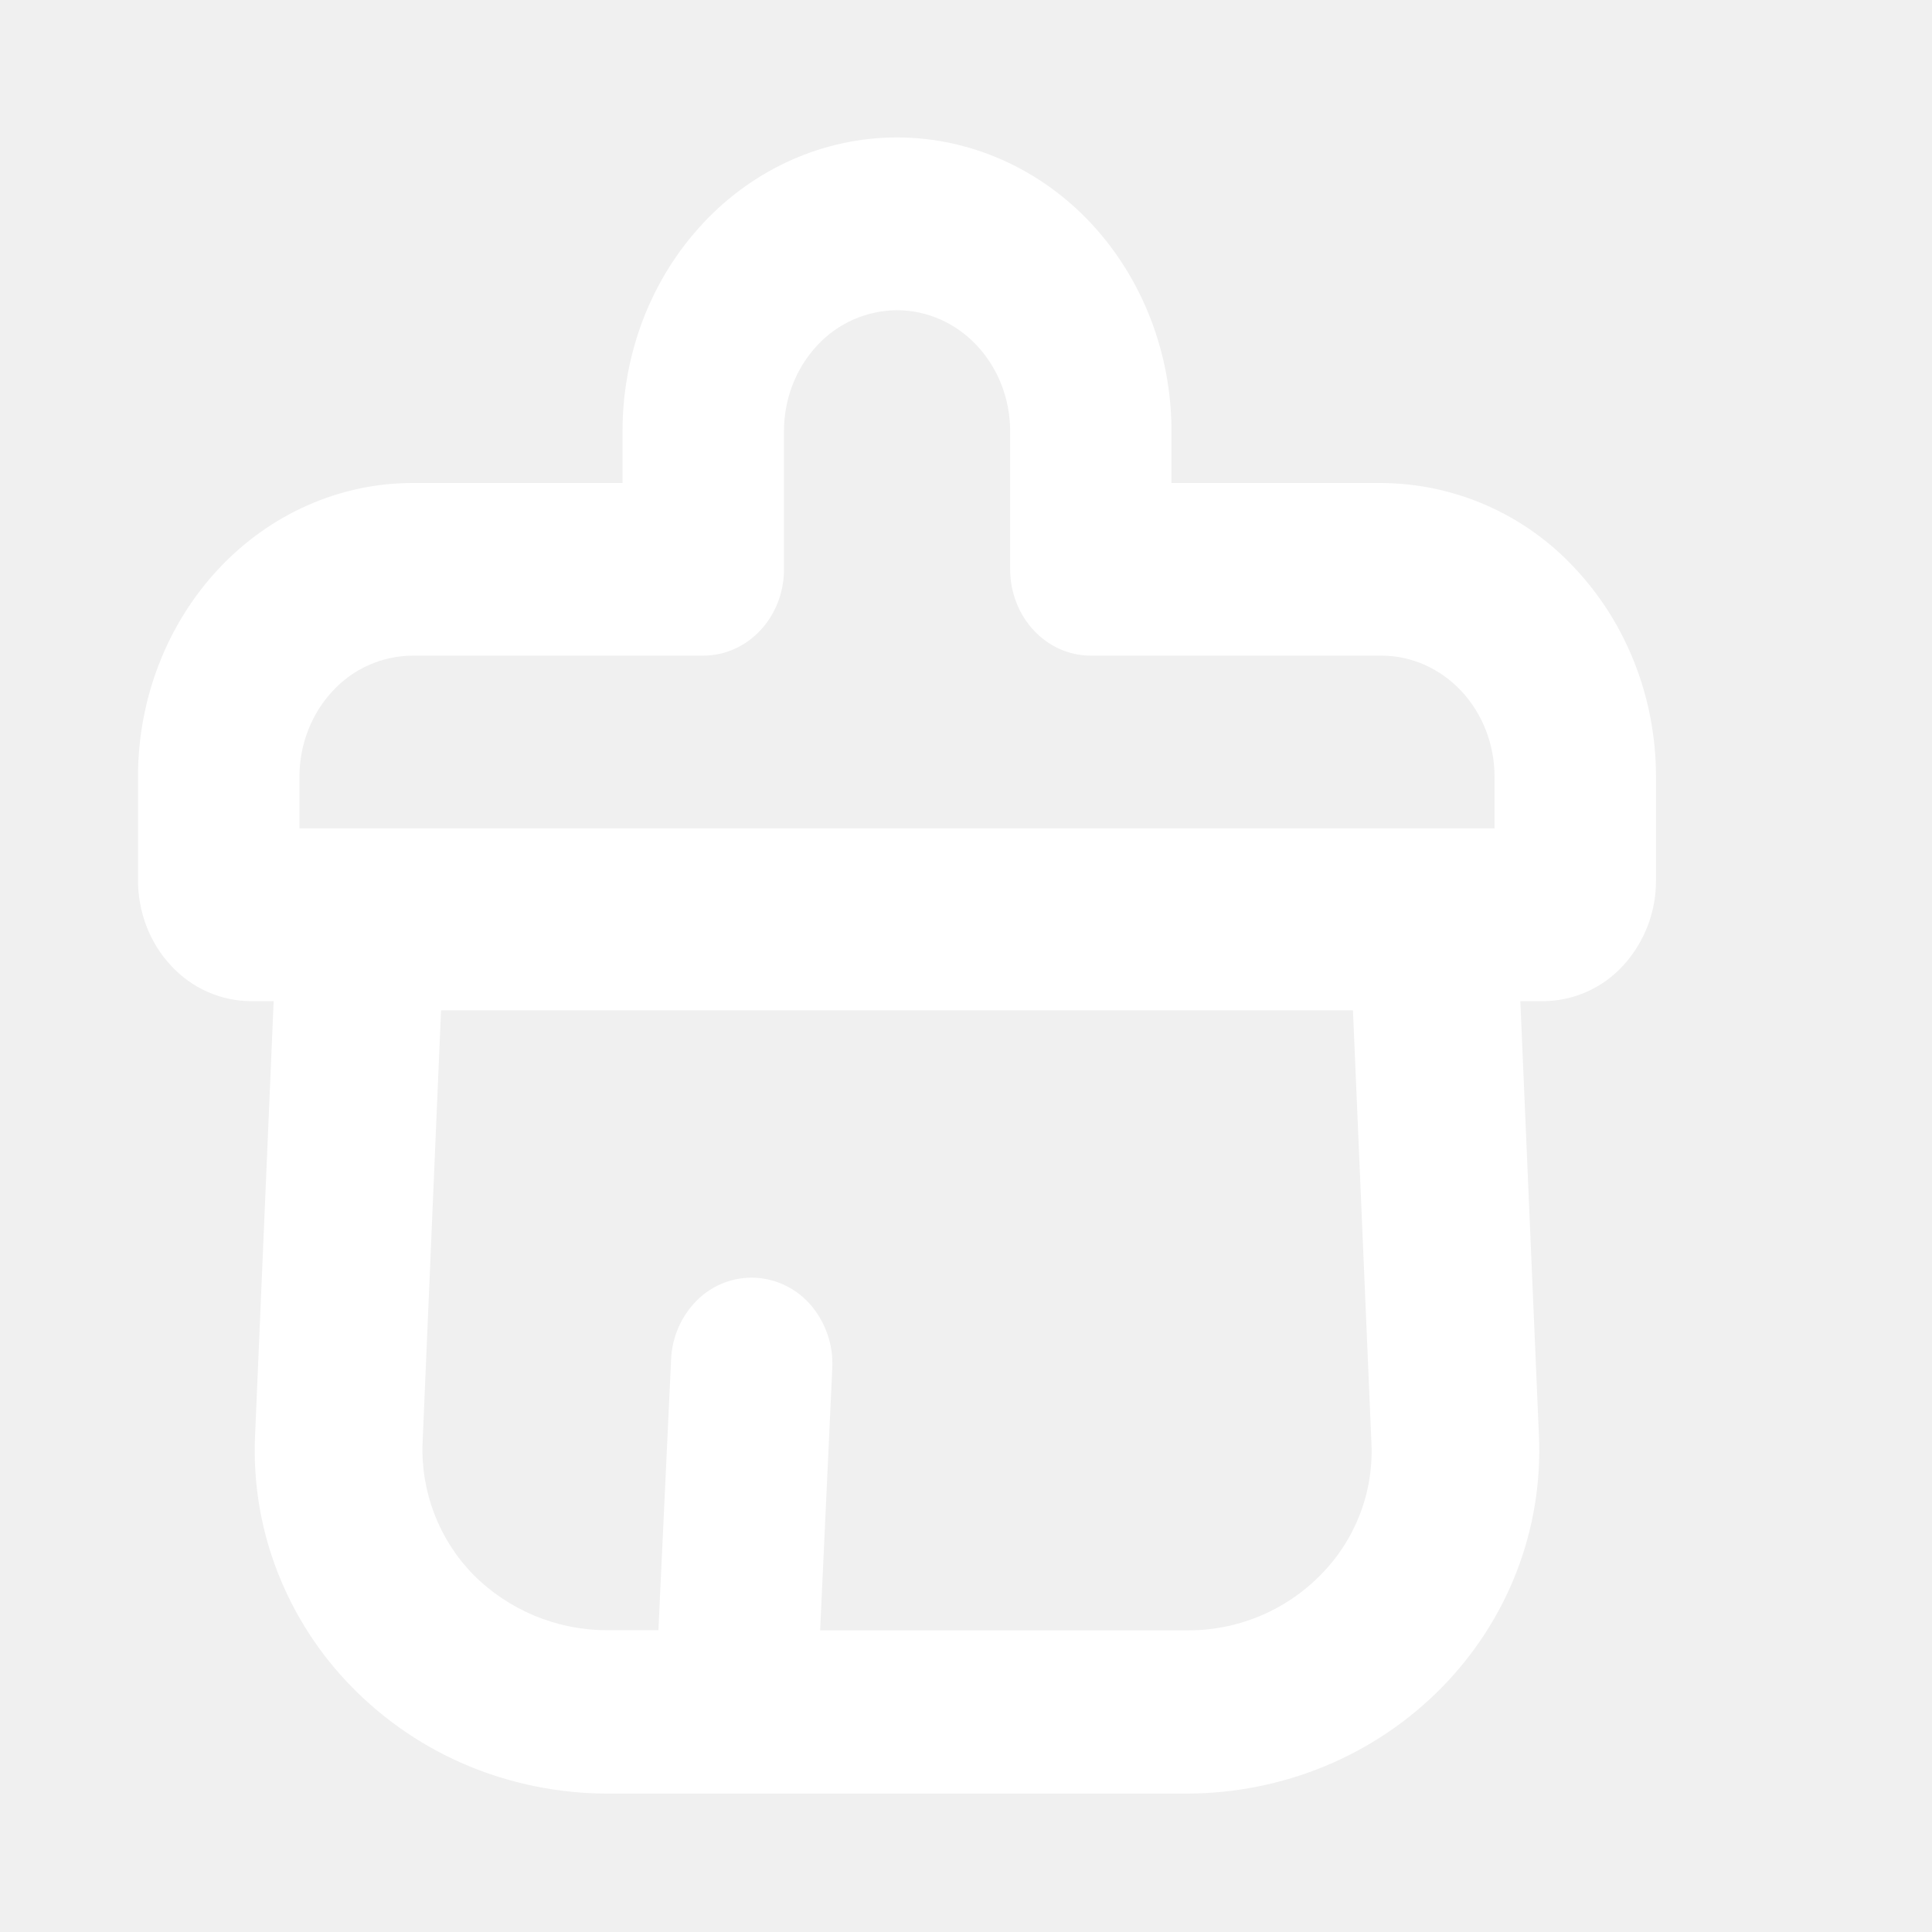
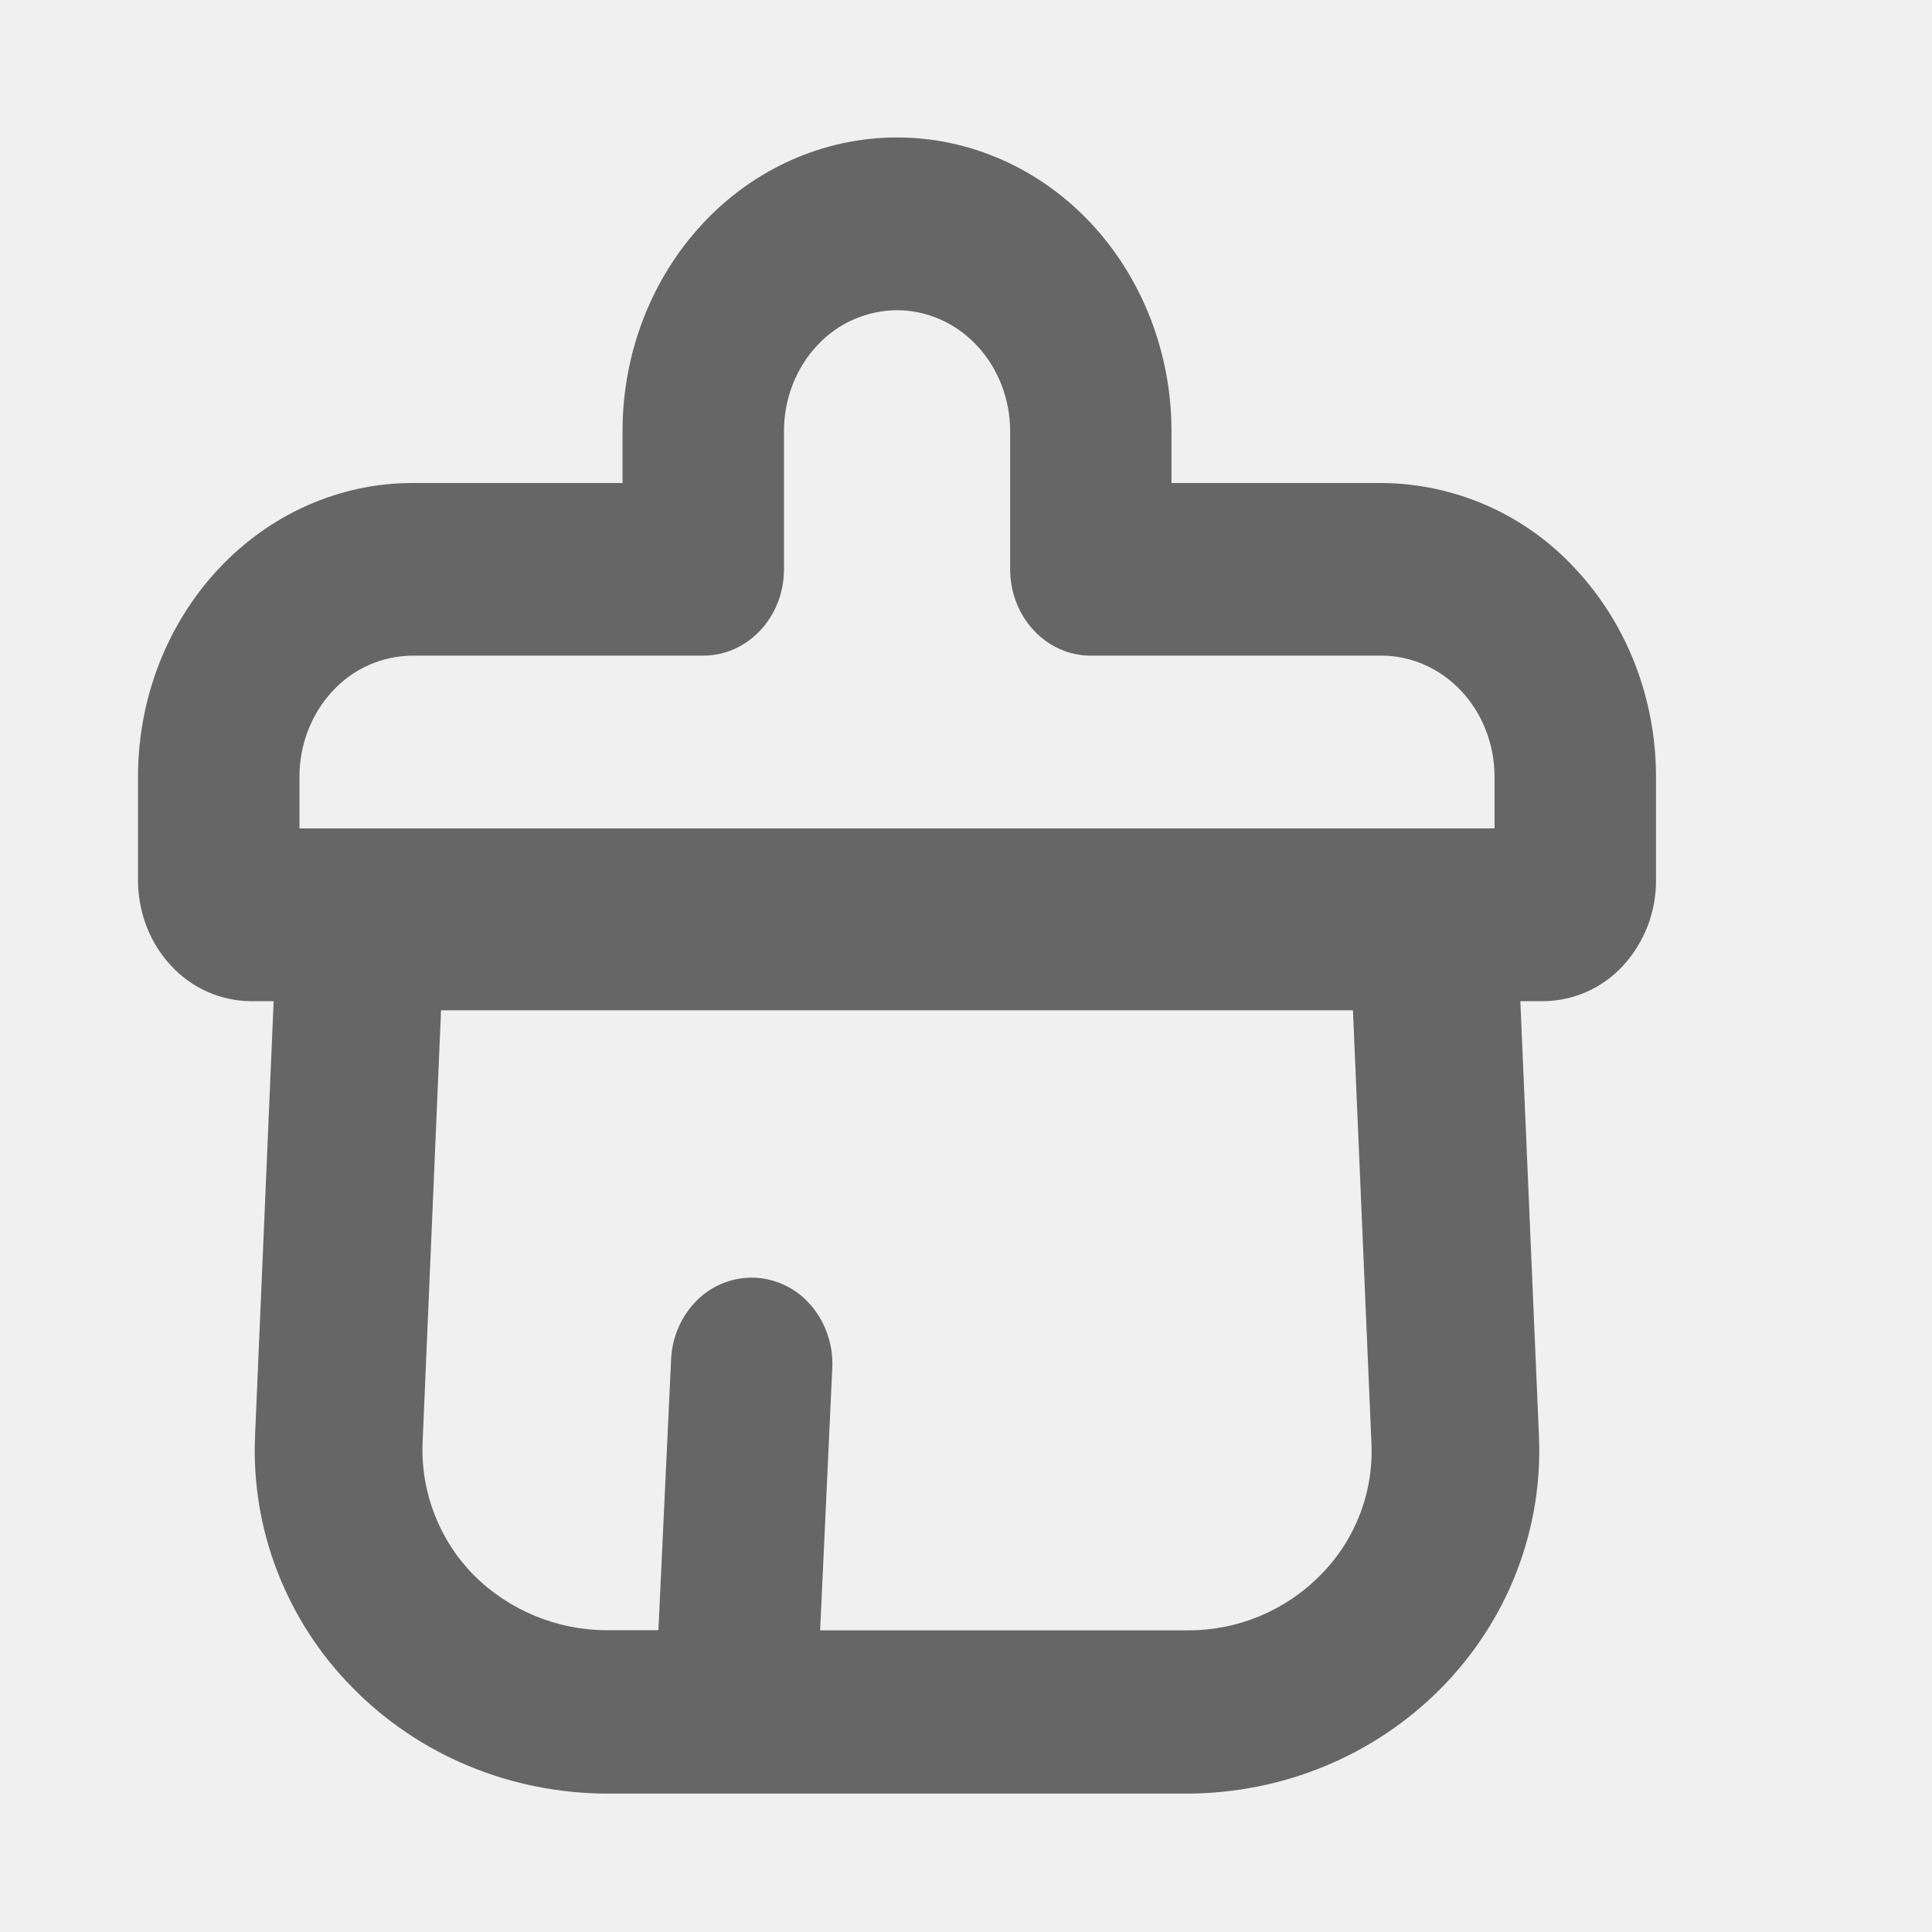
<svg xmlns="http://www.w3.org/2000/svg" t="1684079310569" class="icon" viewBox="0 0 1024 1024" version="1.1" p-id="3253" width="200" height="200">
-   <path d="M372.517 118.491c-27.282 29.111-42.569 68.754-42.569 110.007V256H218.624c-38.546 0-75.557 16.384-102.839 45.568S73.143 370.322 73.143 411.648v54.857c0 17.042 6.29 33.353 17.554 45.349a58.002 58.002 0 0 0 42.423 18.798h11.922L135.168 761.417c-1.024 24.43 2.999 48.859 11.922 71.753 8.923 22.894 22.455 43.886 39.863 61.44 17.408 17.701 38.327 31.817 61.44 41.399 23.113 9.582 48.055 14.555 73.143 14.629h307.785c25.161-0.073 50.03-5.047 73.143-14.629 23.113-9.582 44.032-23.698 61.44-41.326 17.408-17.701 31.013-38.619 39.863-61.44 8.923-22.967 12.946-47.397 11.922-71.826l-9.874-230.766h11.995a58.002 58.002 0 0 0 42.423-18.798 66.414 66.414 0 0 0 17.481-45.349v-54.857c0-41.326-15.36-80.896-42.642-110.08A140.873 140.873 0 0 0 732.233 256H620.91v-27.502c0-41.253-15.36-80.896-42.569-110.08C551.058 89.234 513.975 72.85 475.429 72.85c-38.619 0-75.63 16.384-102.912 45.568z m62.171 745.618l6.437-138.971a47.762 47.762 0 0 0-10.971-32.914 41.691 41.691 0 0 0-29.623-14.994 41.179 41.179 0 0 0-30.866 11.703 47.104 47.104 0 0 0-13.97 31.744l-6.729 143.36h-27.429a99.986 99.986 0 0 1-70.51-29.257 94.793 94.793 0 0 1-27.063-69.778l9.801-229.522h483.328l9.801 229.522a92.891 92.891 0 0 1-27.063 69.851 97.865 97.865 0 0 1-70.583 29.257h-194.56z m-1.609-680.96a58.002 58.002 0 0 1 42.35-18.725c15.872 0 31.159 6.729 42.423 18.798 11.191 11.995 17.554 28.306 17.554 45.349v73.143c0 25.307 19.09 45.787 42.715 45.787h154.112c15.872 0 31.086 6.802 42.35 18.798 11.191 11.995 17.554 28.306 17.554 45.349v27.429H158.72v-27.429c0-17.042 6.363-33.353 17.554-45.349a58.002 58.002 0 0 1 42.423-18.798h154.039c23.625 0 42.789-20.48 42.789-45.714V228.498c0-16.969 6.29-33.28 17.554-45.349z" fill="#ffffff" p-id="3254" />
+   <path d="M372.517 118.491c-27.282 29.111-42.569 68.754-42.569 110.007V256H218.624c-38.546 0-75.557 16.384-102.839 45.568S73.143 370.322 73.143 411.648v54.857c0 17.042 6.29 33.353 17.554 45.349a58.002 58.002 0 0 0 42.423 18.798h11.922L135.168 761.417c-1.024 24.43 2.999 48.859 11.922 71.753 8.923 22.894 22.455 43.886 39.863 61.44 17.408 17.701 38.327 31.817 61.44 41.399 23.113 9.582 48.055 14.555 73.143 14.629h307.785c25.161-0.073 50.03-5.047 73.143-14.629 23.113-9.582 44.032-23.698 61.44-41.326 17.408-17.701 31.013-38.619 39.863-61.44 8.923-22.967 12.946-47.397 11.922-71.826l-9.874-230.766h11.995a58.002 58.002 0 0 0 42.423-18.798 66.414 66.414 0 0 0 17.481-45.349v-54.857c0-41.326-15.36-80.896-42.642-110.08A140.873 140.873 0 0 0 732.233 256H620.91v-27.502c0-41.253-15.36-80.896-42.569-110.08C551.058 89.234 513.975 72.85 475.429 72.85c-38.619 0-75.63 16.384-102.912 45.568z m62.171 745.618l6.437-138.971a47.762 47.762 0 0 0-10.971-32.914 41.691 41.691 0 0 0-29.623-14.994 41.179 41.179 0 0 0-30.866 11.703 47.104 47.104 0 0 0-13.97 31.744l-6.729 143.36h-27.429a99.986 99.986 0 0 1-70.51-29.257 94.793 94.793 0 0 1-27.063-69.778l9.801-229.522h483.328l9.801 229.522a92.891 92.891 0 0 1-27.063 69.851 97.865 97.865 0 0 1-70.583 29.257h-194.56z m-1.609-680.96a58.002 58.002 0 0 1 42.35-18.725c15.872 0 31.159 6.729 42.423 18.798 11.191 11.995 17.554 28.306 17.554 45.349v73.143c0 25.307 19.09 45.787 42.715 45.787h154.112c15.872 0 31.086 6.802 42.35 18.798 11.191 11.995 17.554 28.306 17.554 45.349v27.429H158.72v-27.429c0-17.042 6.363-33.353 17.554-45.349a58.002 58.002 0 0 1 42.423-18.798h154.039c23.625 0 42.789-20.48 42.789-45.714V228.498c0-16.969 6.29-33.28 17.554-45.349z" fill="#666666" p-id="3254" />
</svg>
